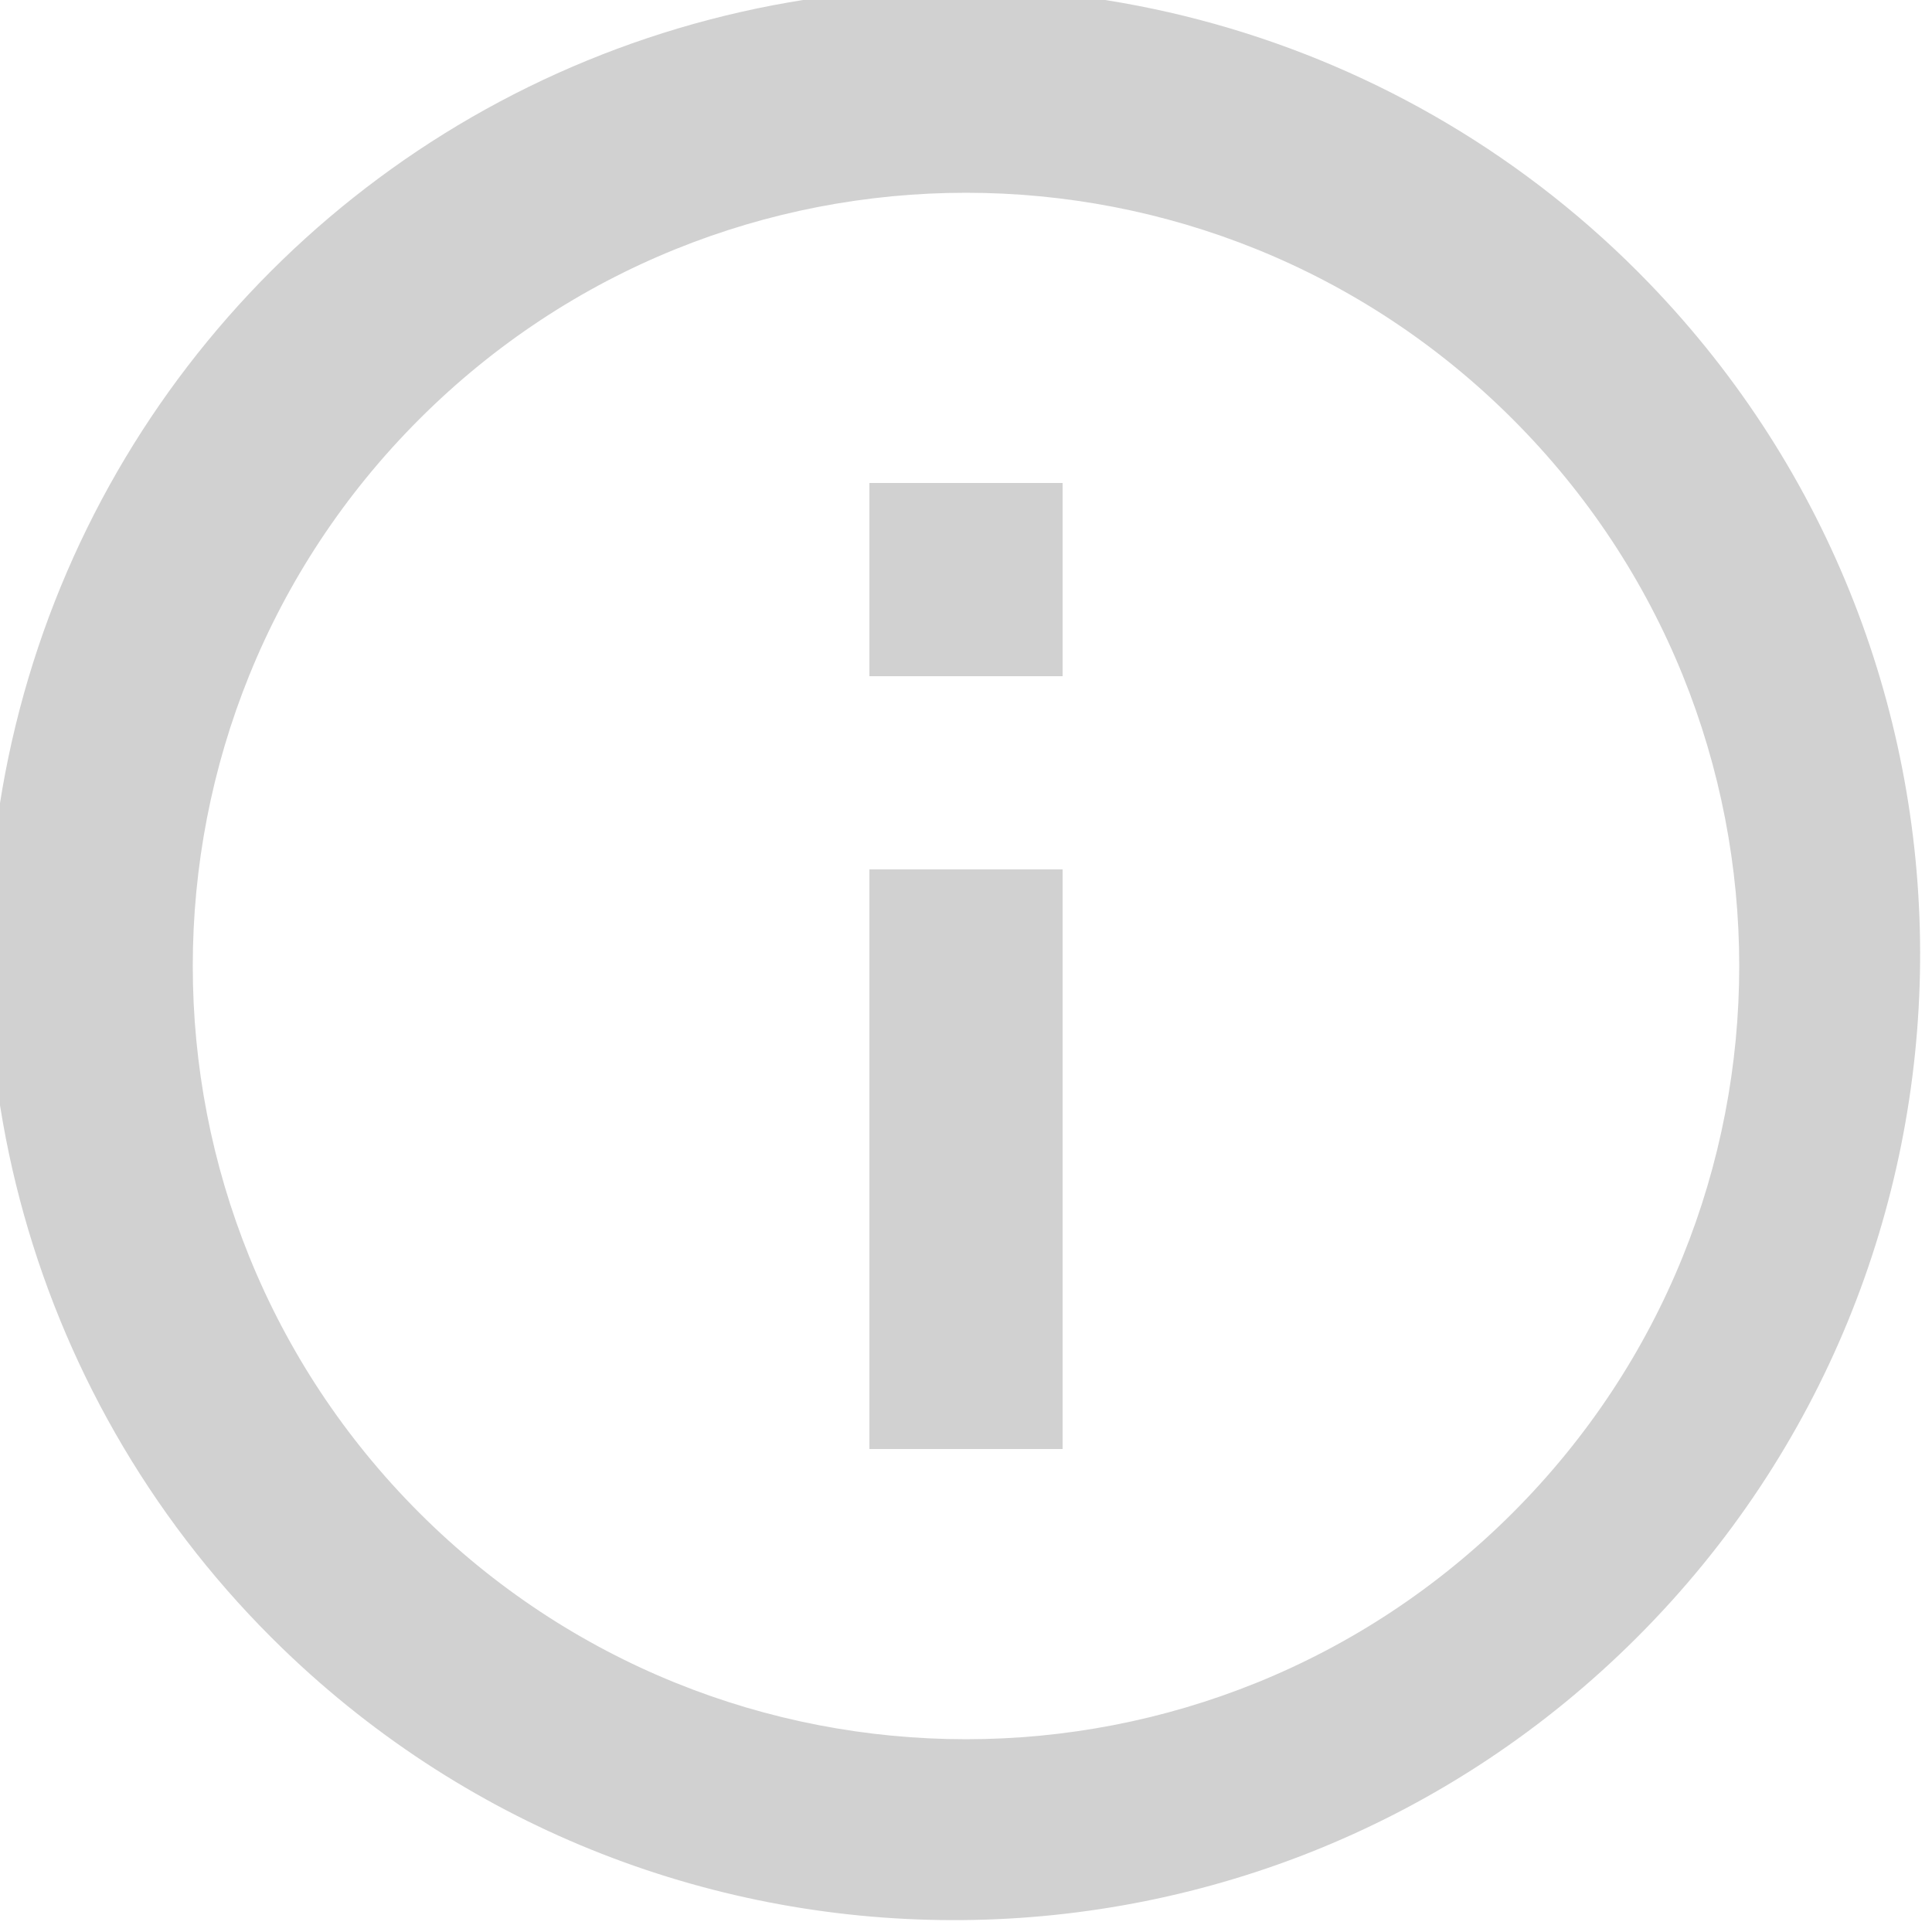
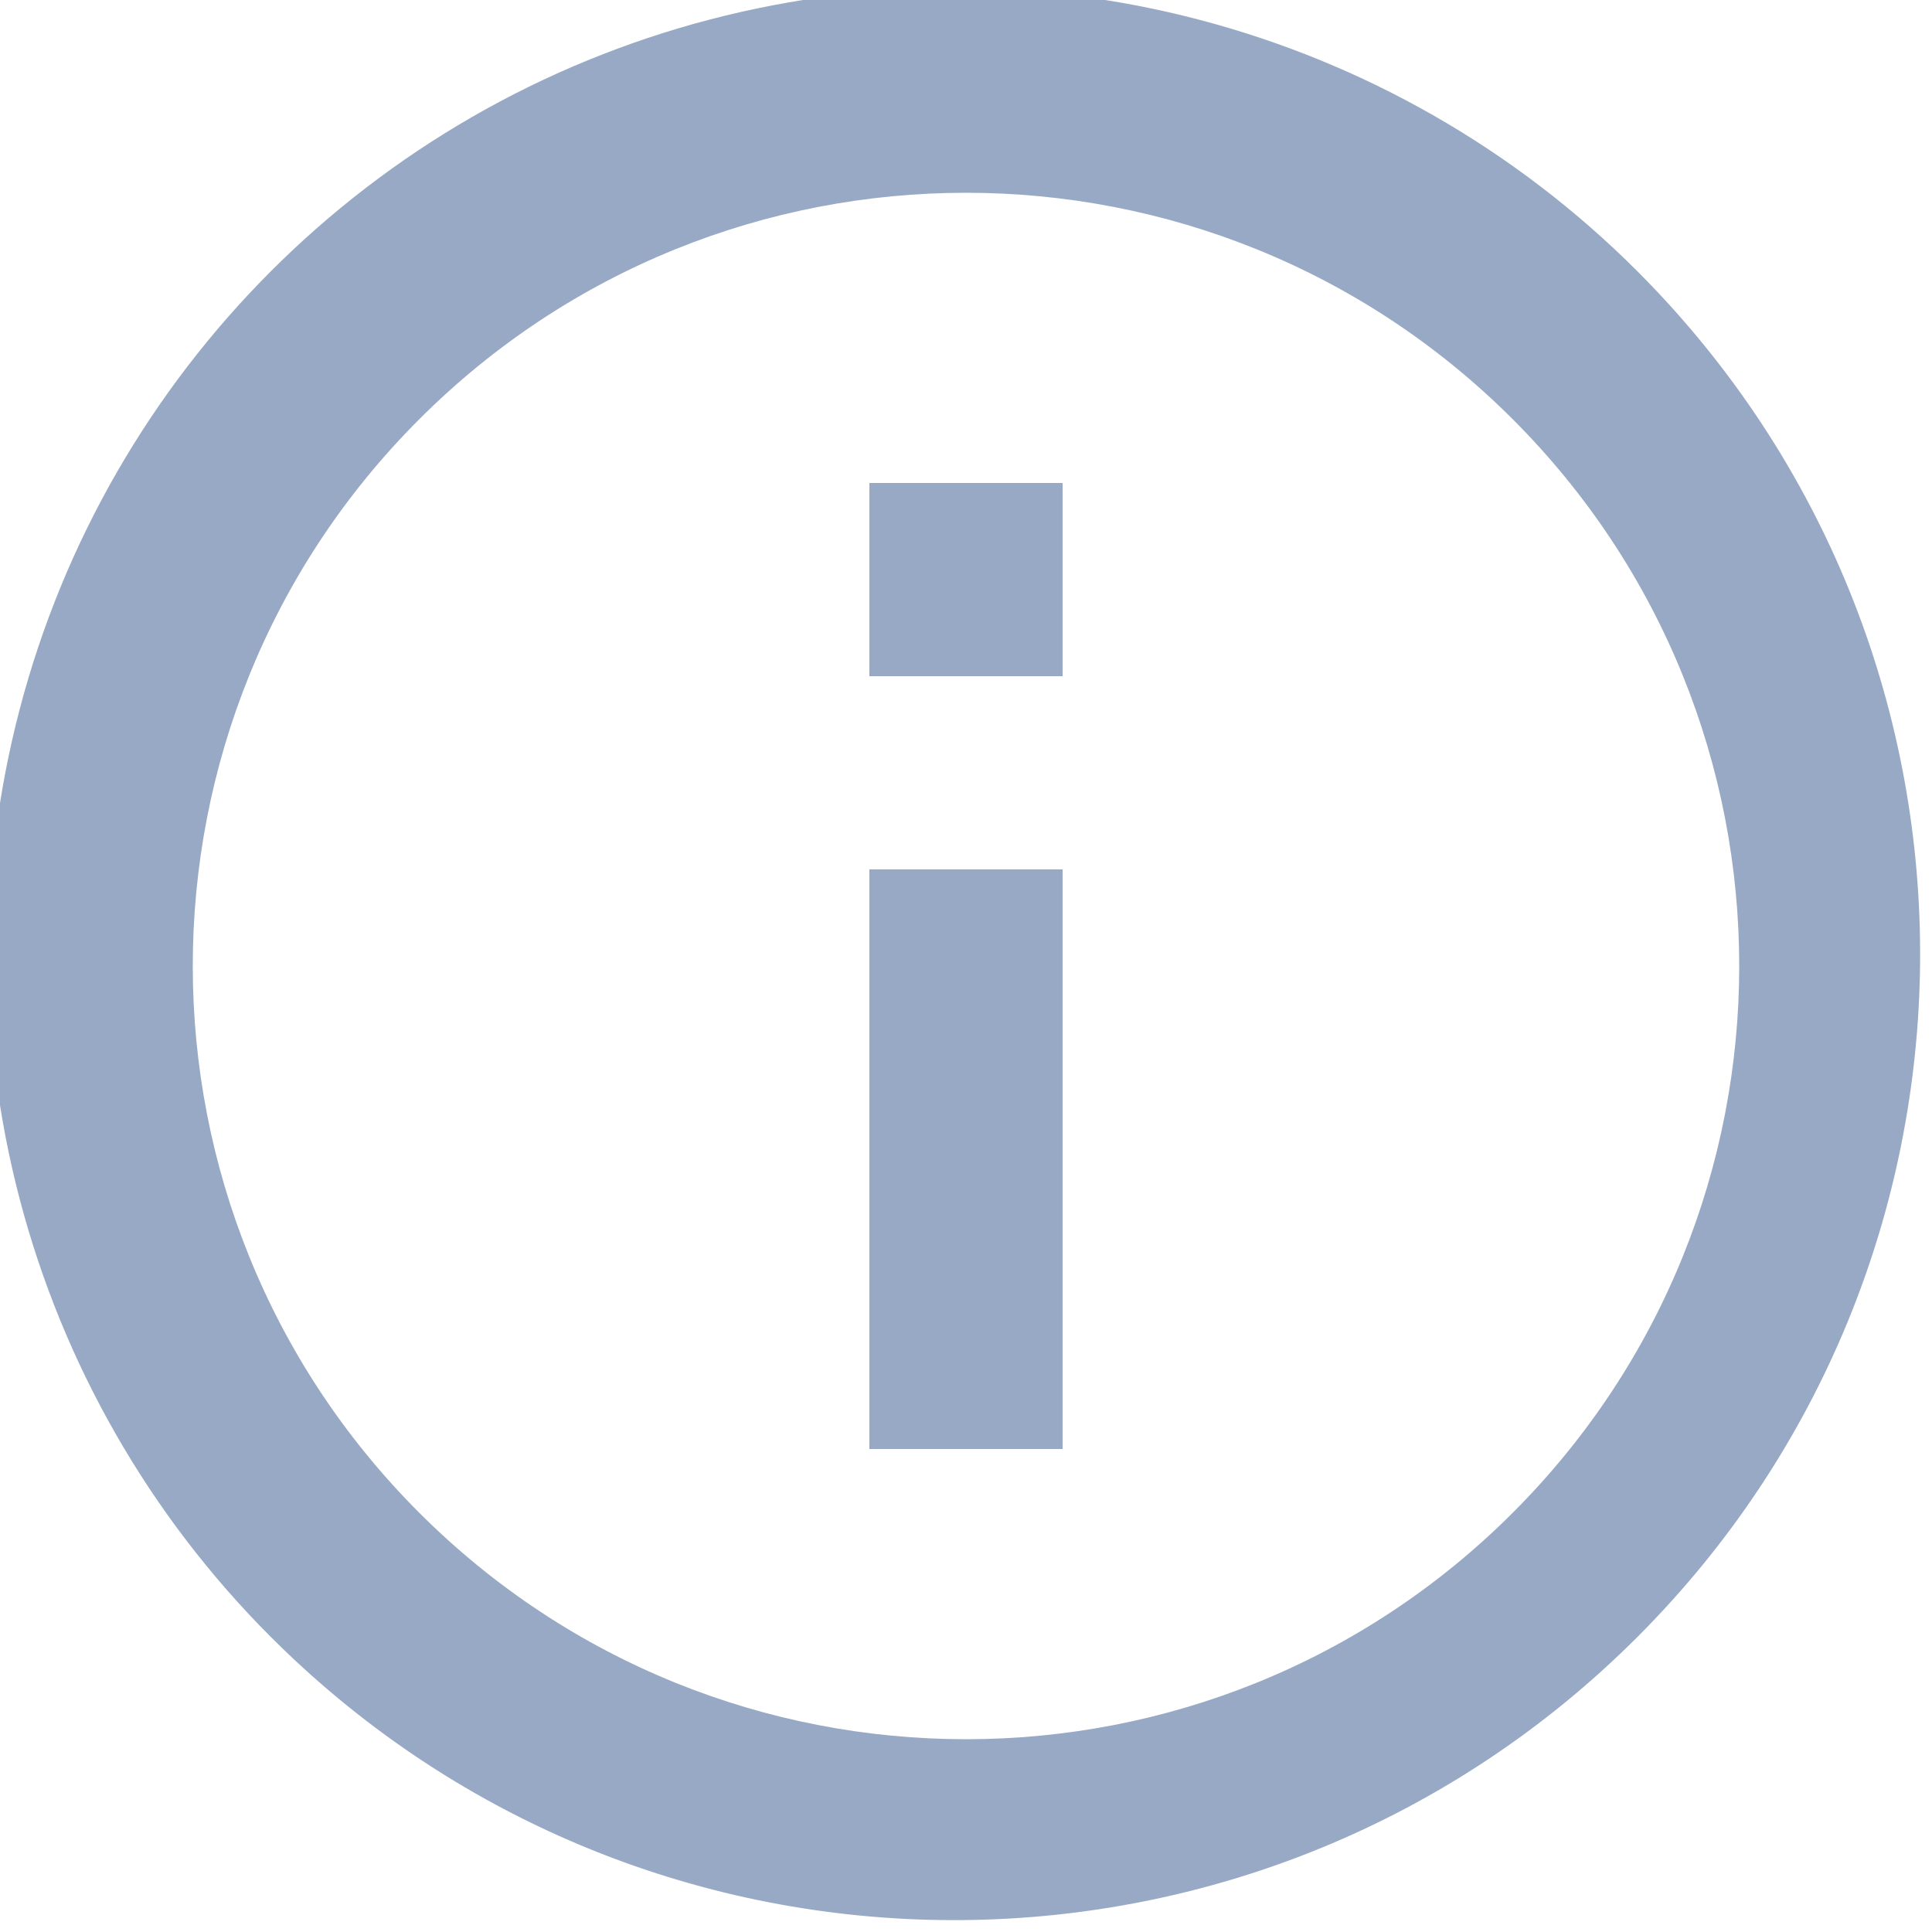
- <svg xmlns="http://www.w3.org/2000/svg" viewBox="0 0 20 20" fill="rgba(209, 209, 209, 1)">
+ <svg xmlns="http://www.w3.org/2000/svg" viewBox="0 0 20 20" fill="#97a9c4">
  <path d="M2.93 17.07A10 10 0 1 1 17.07 2.93 10 10 0 0 1 2.93 17.07zm12.73-1.41A8 8 0 1 0 4.34 4.34a8 8 0 0 0 11.32 11.32zM9 11V9h2v6H9v-4zm0-6h2v2H9V5z" />
</svg>
